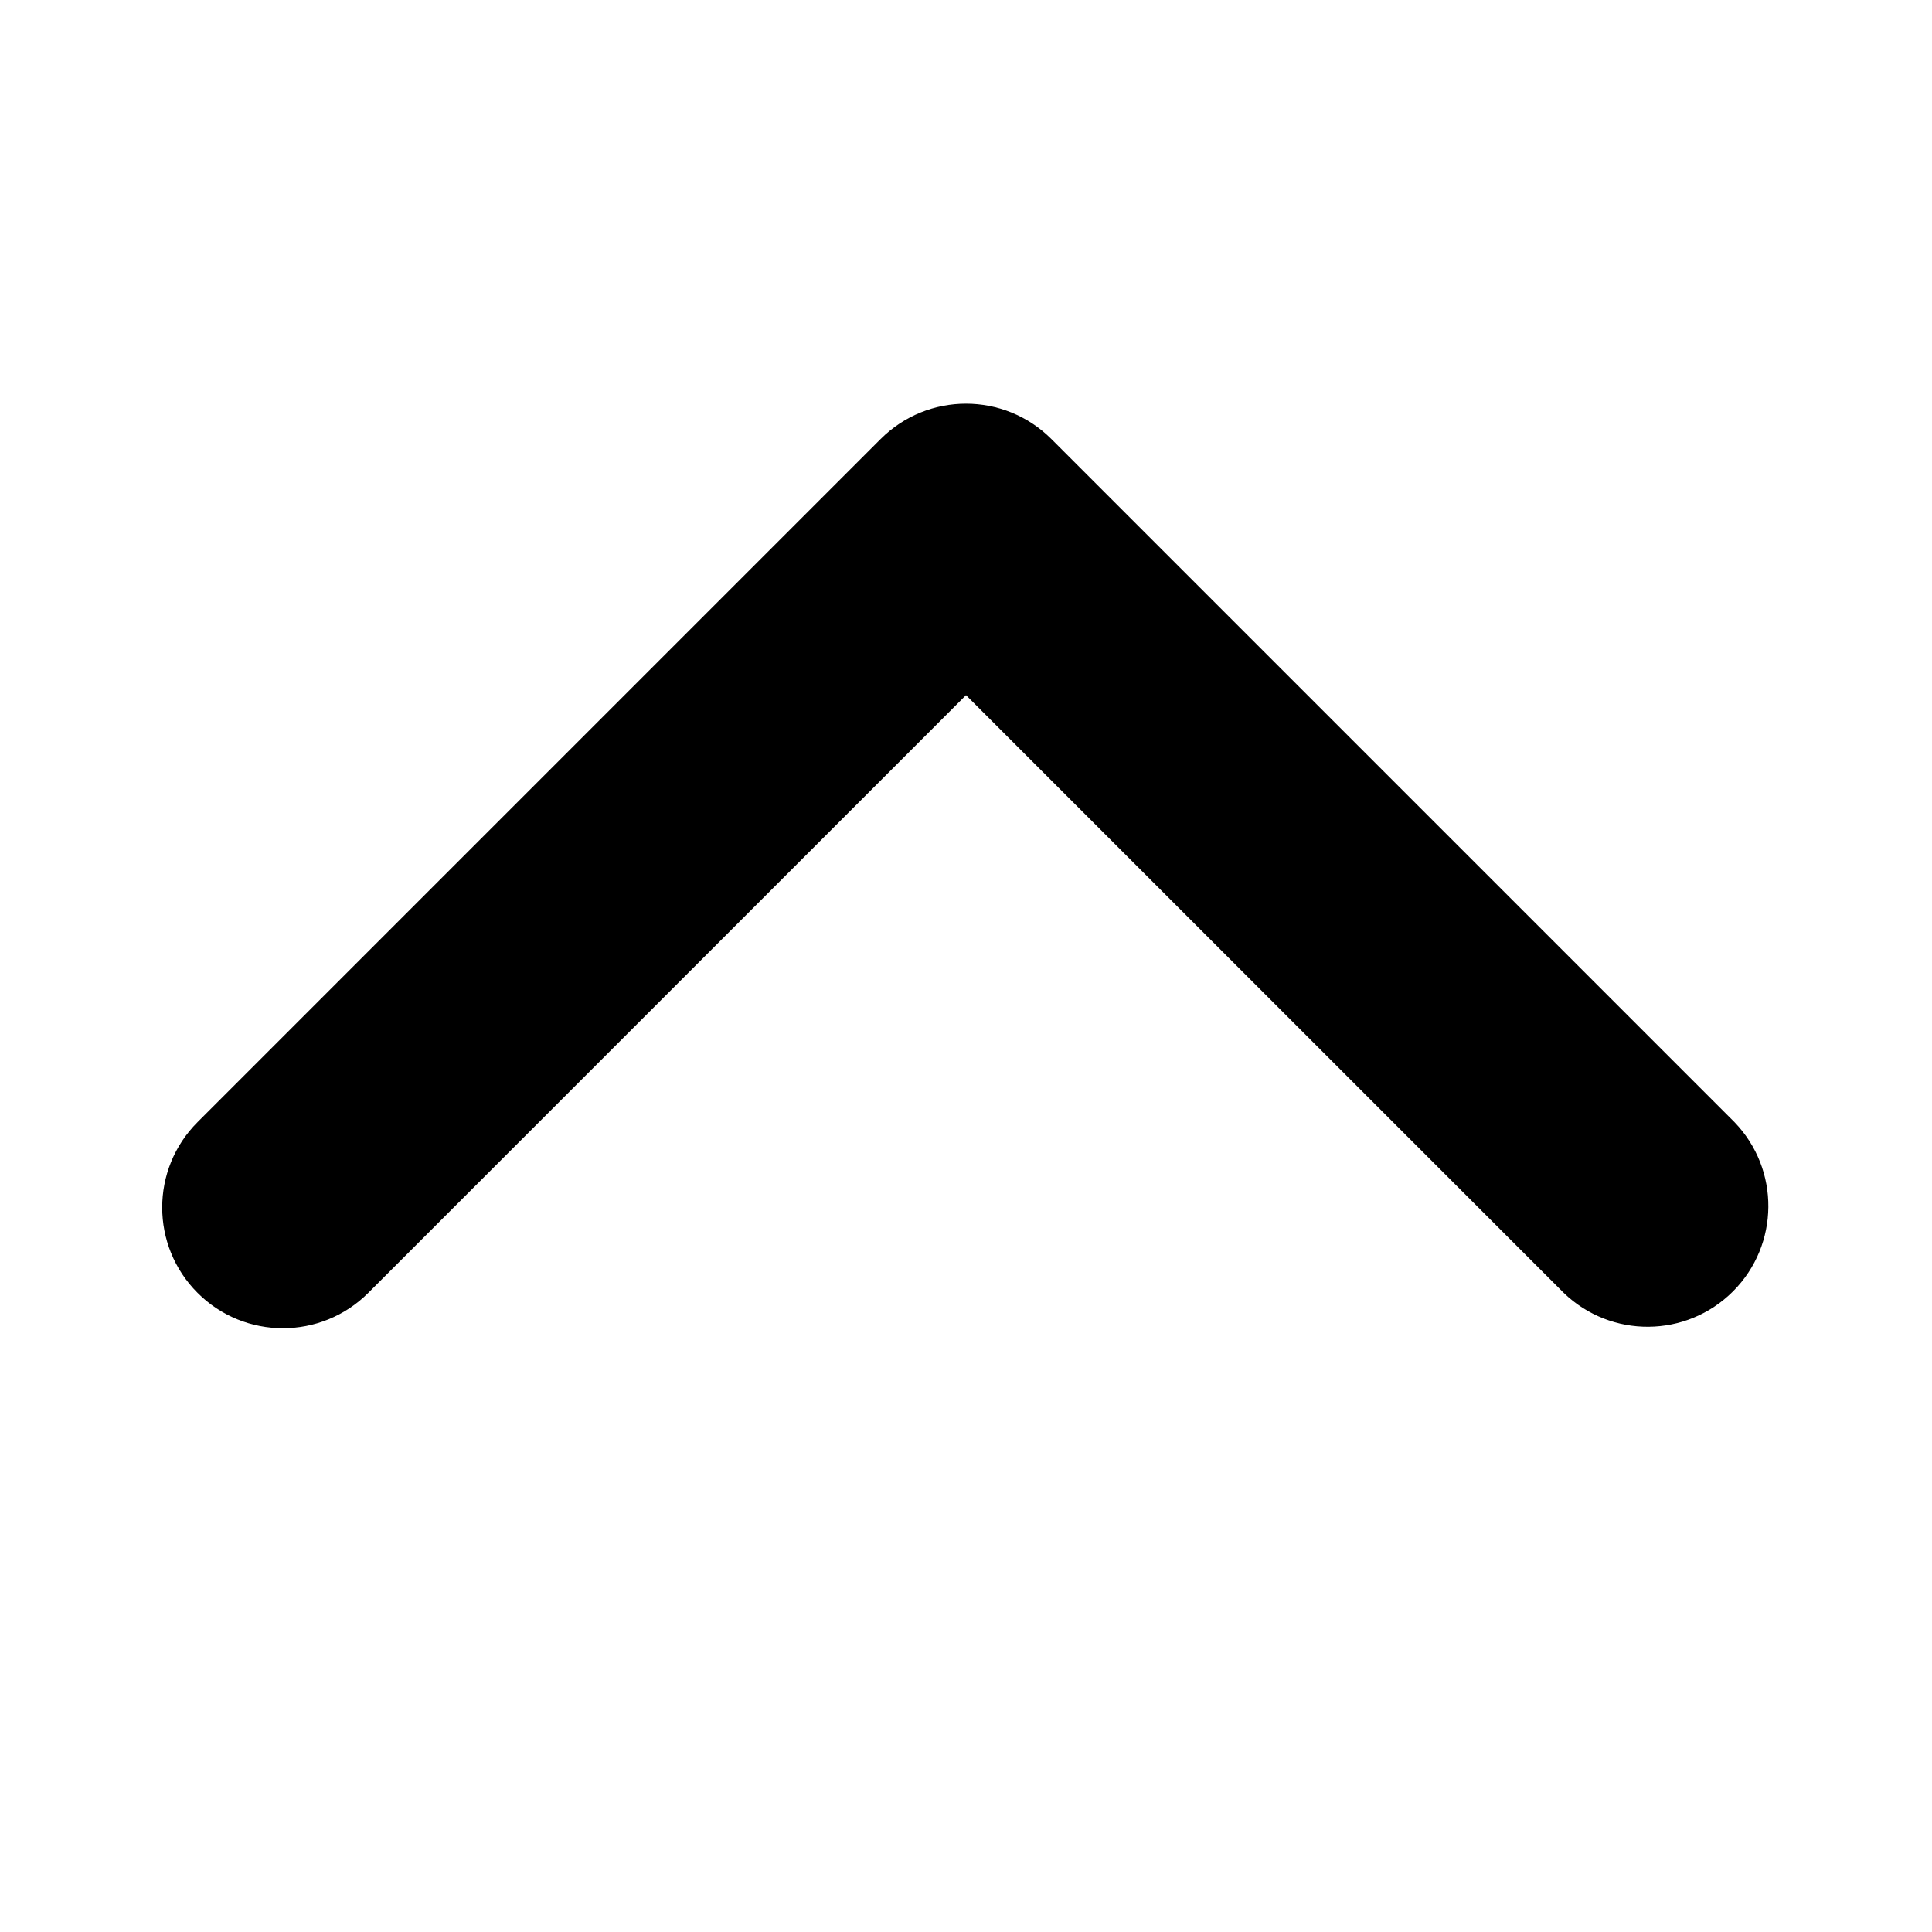
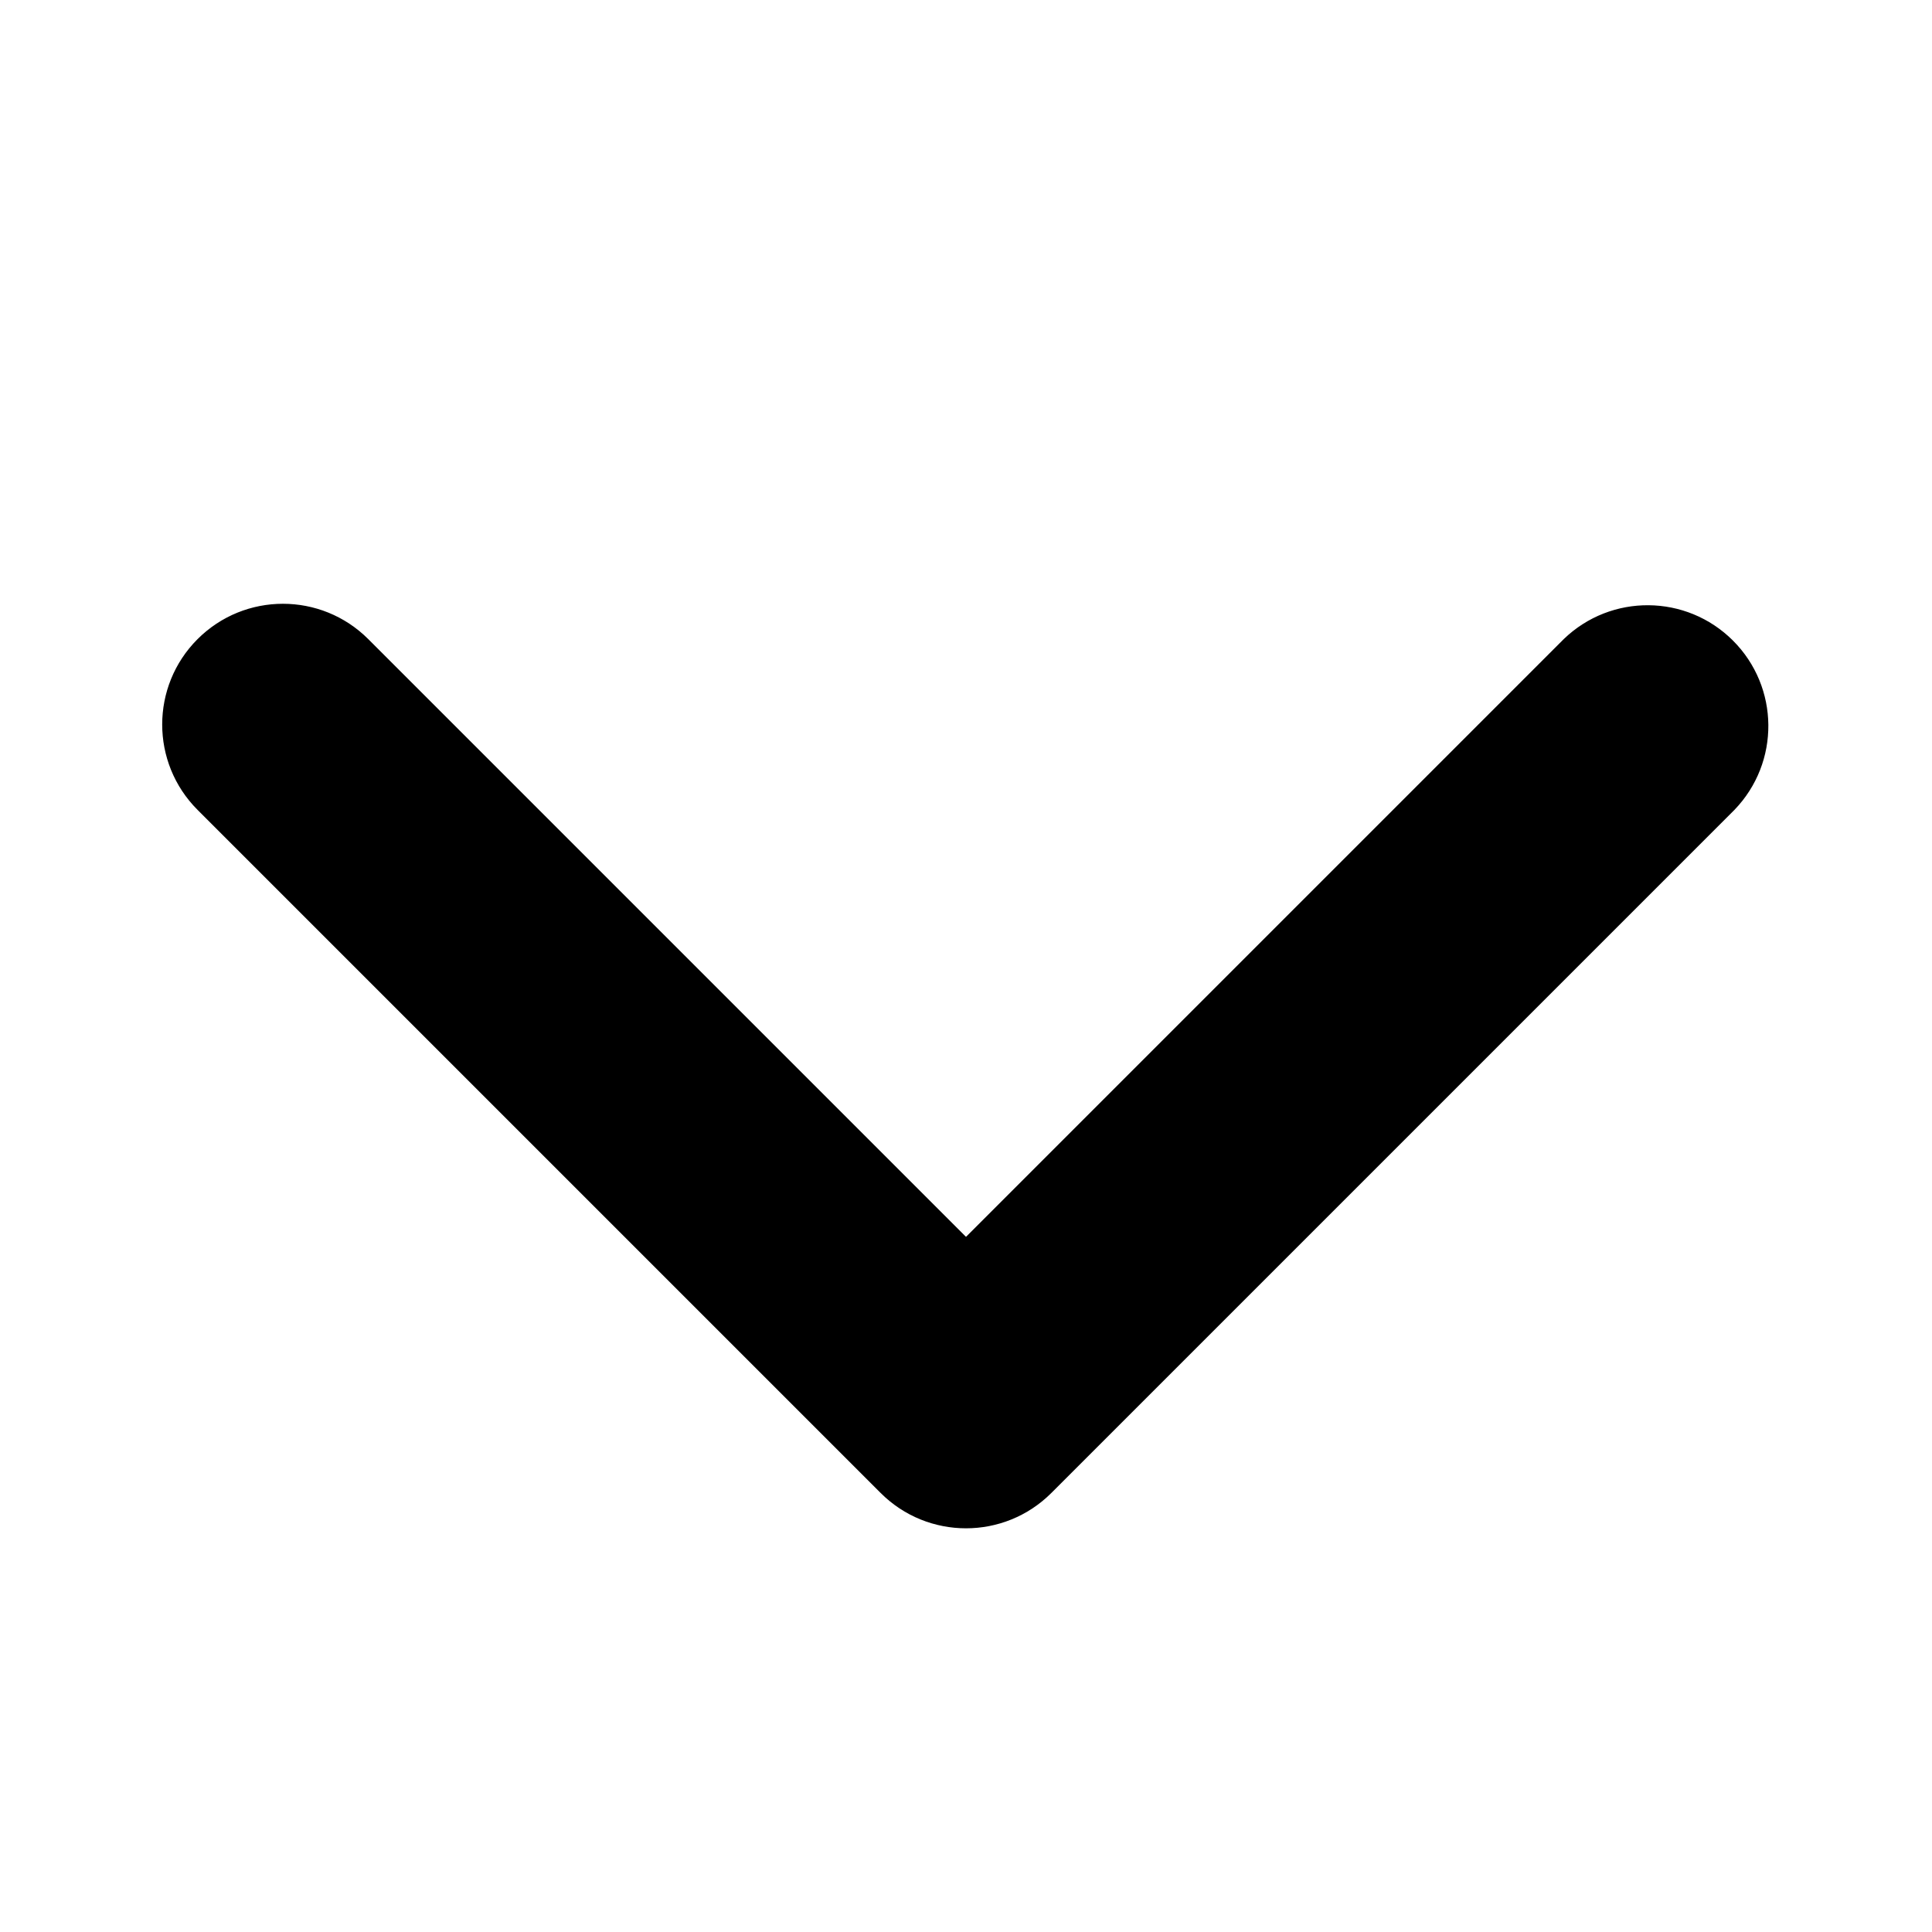
- <svg xmlns="http://www.w3.org/2000/svg" width="1em" height="1em" viewBox="0 0 1024 1024">
-   <path fill="currentColor" d="M104.704 685.248a64 64 0 0 0 90.496 0l316.8-316.8l316.8 316.8a64 64 0 0 0 90.496-90.496L557.248 232.704a64 64 0 0 0-90.496 0L104.704 594.752a64 64 0 0 0 0 90.496" />
+ <svg xmlns="http://www.w3.org/2000/svg" viewBox="0 0 1024 1024">
+   <path fill="currentColor" d="M104.704 338.752a64 64 0 0 1 90.496 0l316.8 316.8l316.8-316.8a64 64 0 0 1 90.496 90.496L557.248 791.296a64 64 0 0 1-90.496 0L104.704 429.248a64 64 0 0 1 0-90.496" />
</svg>
